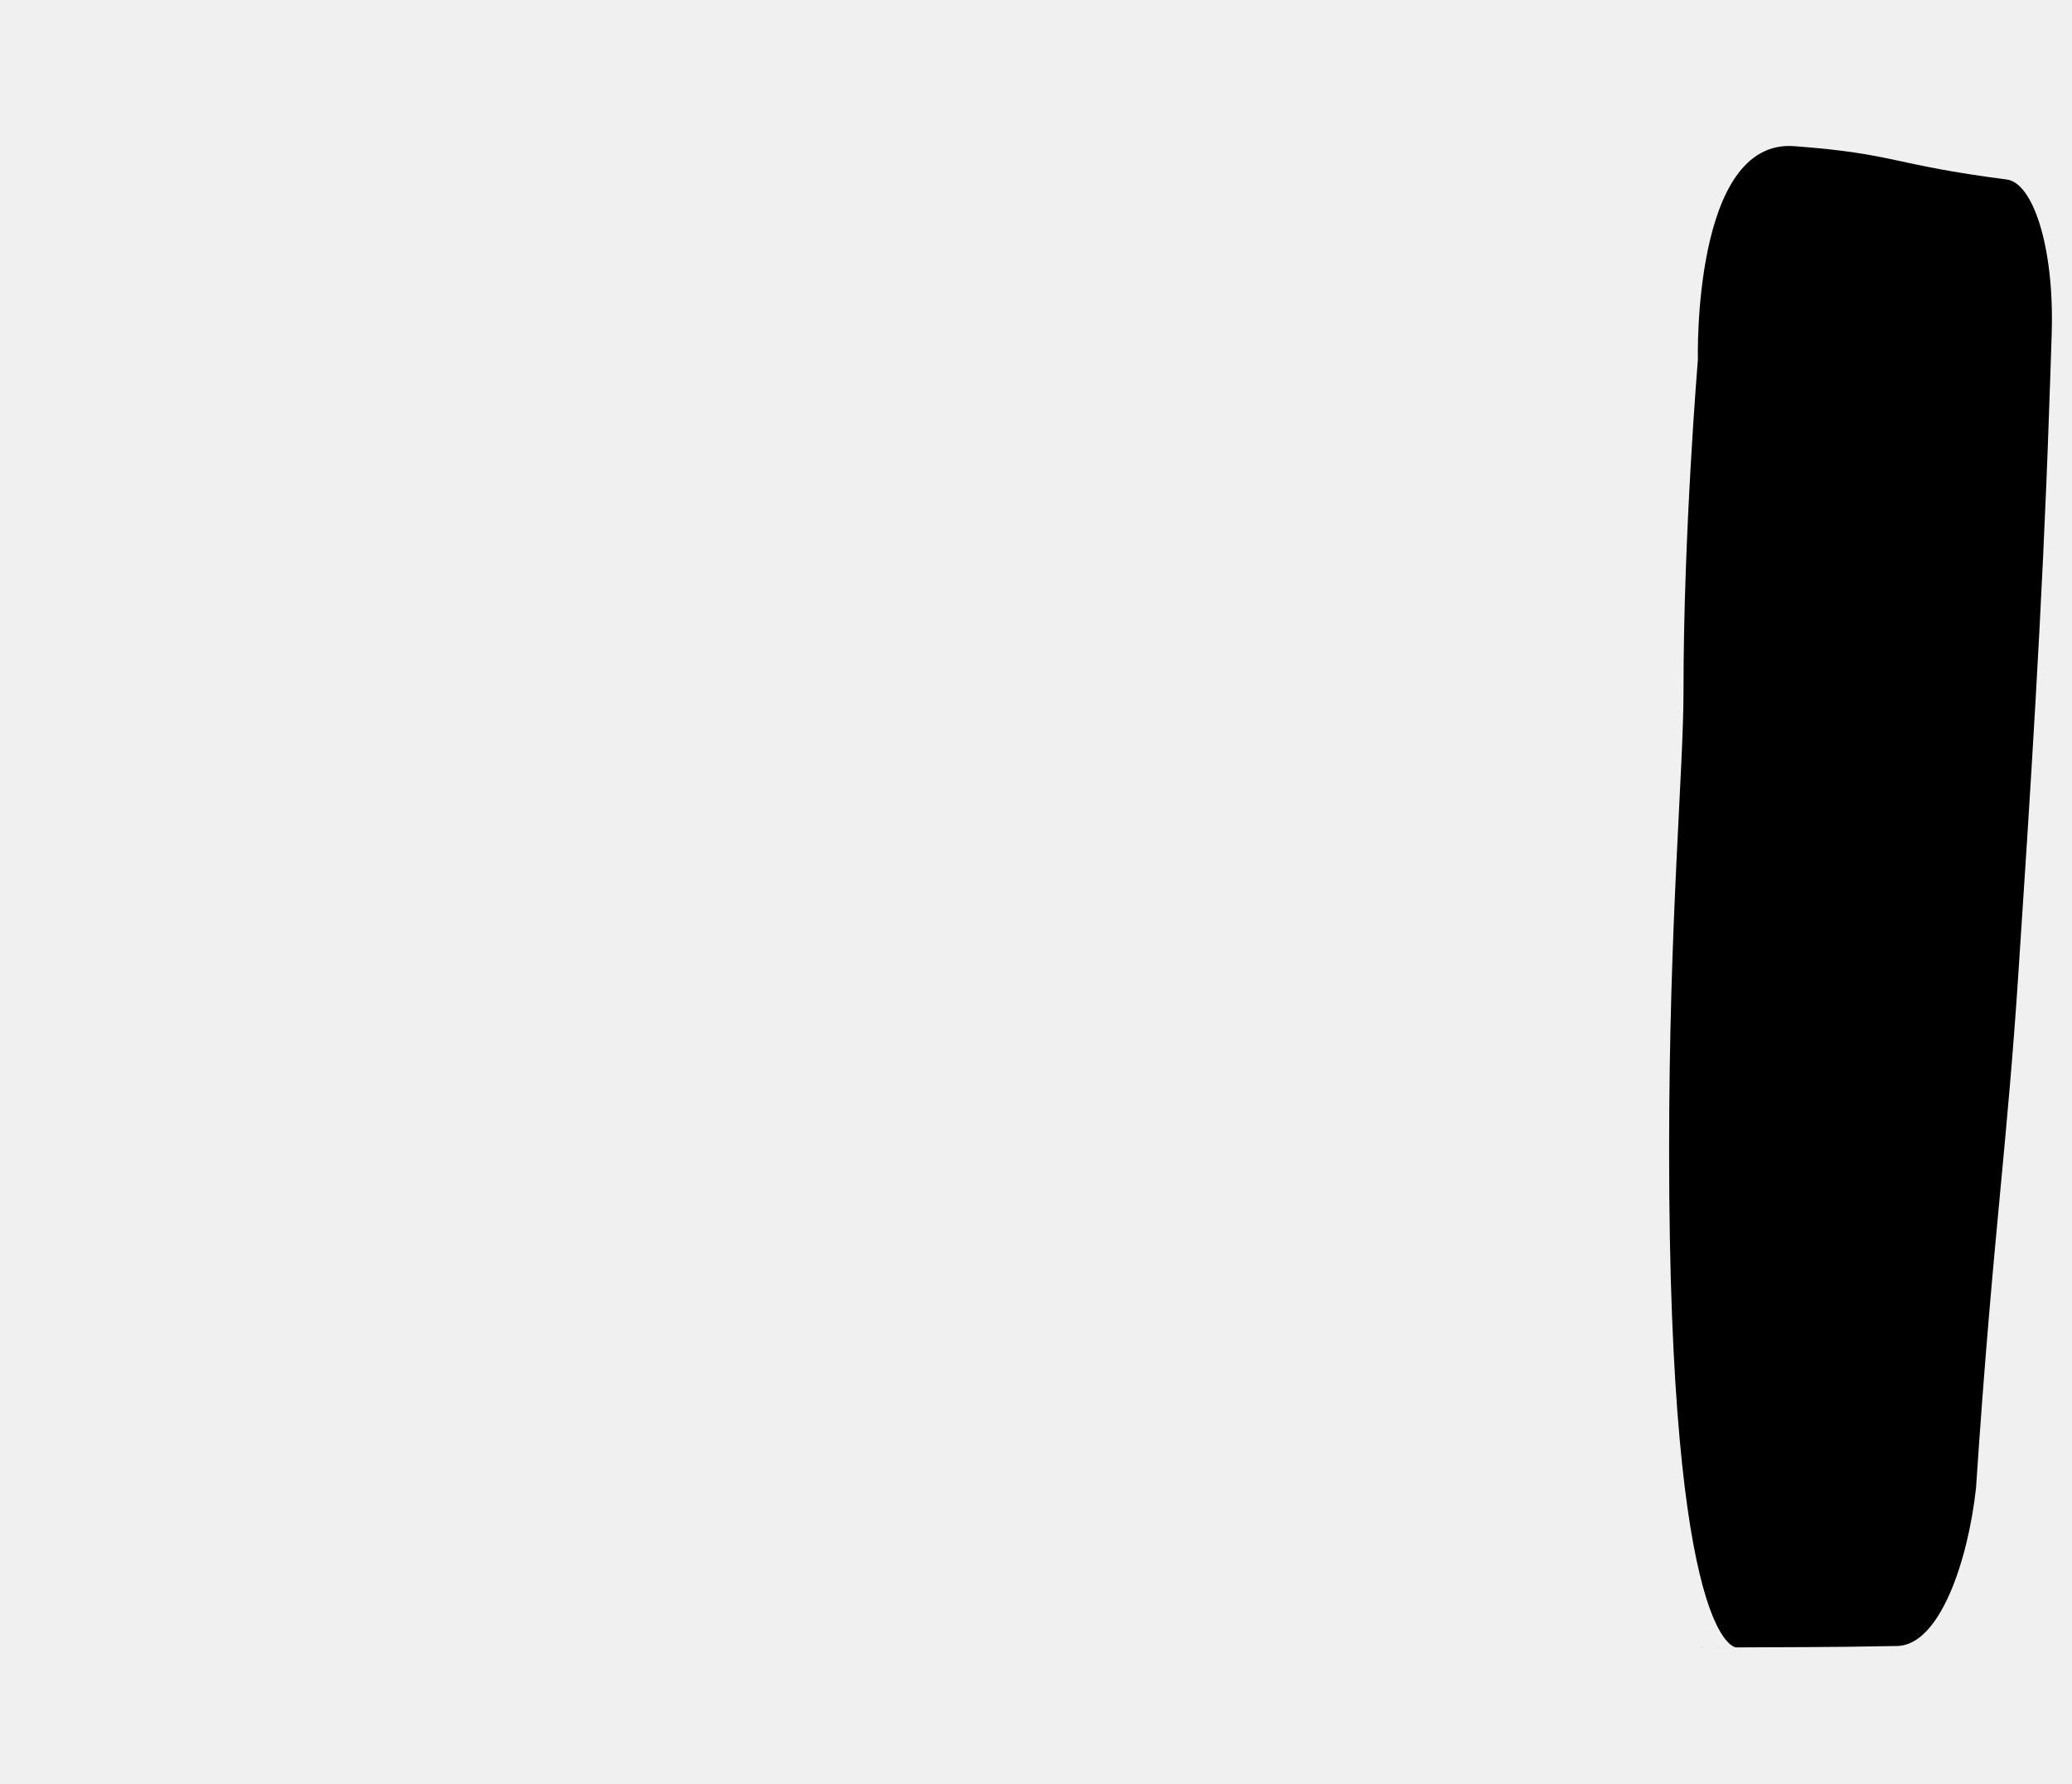
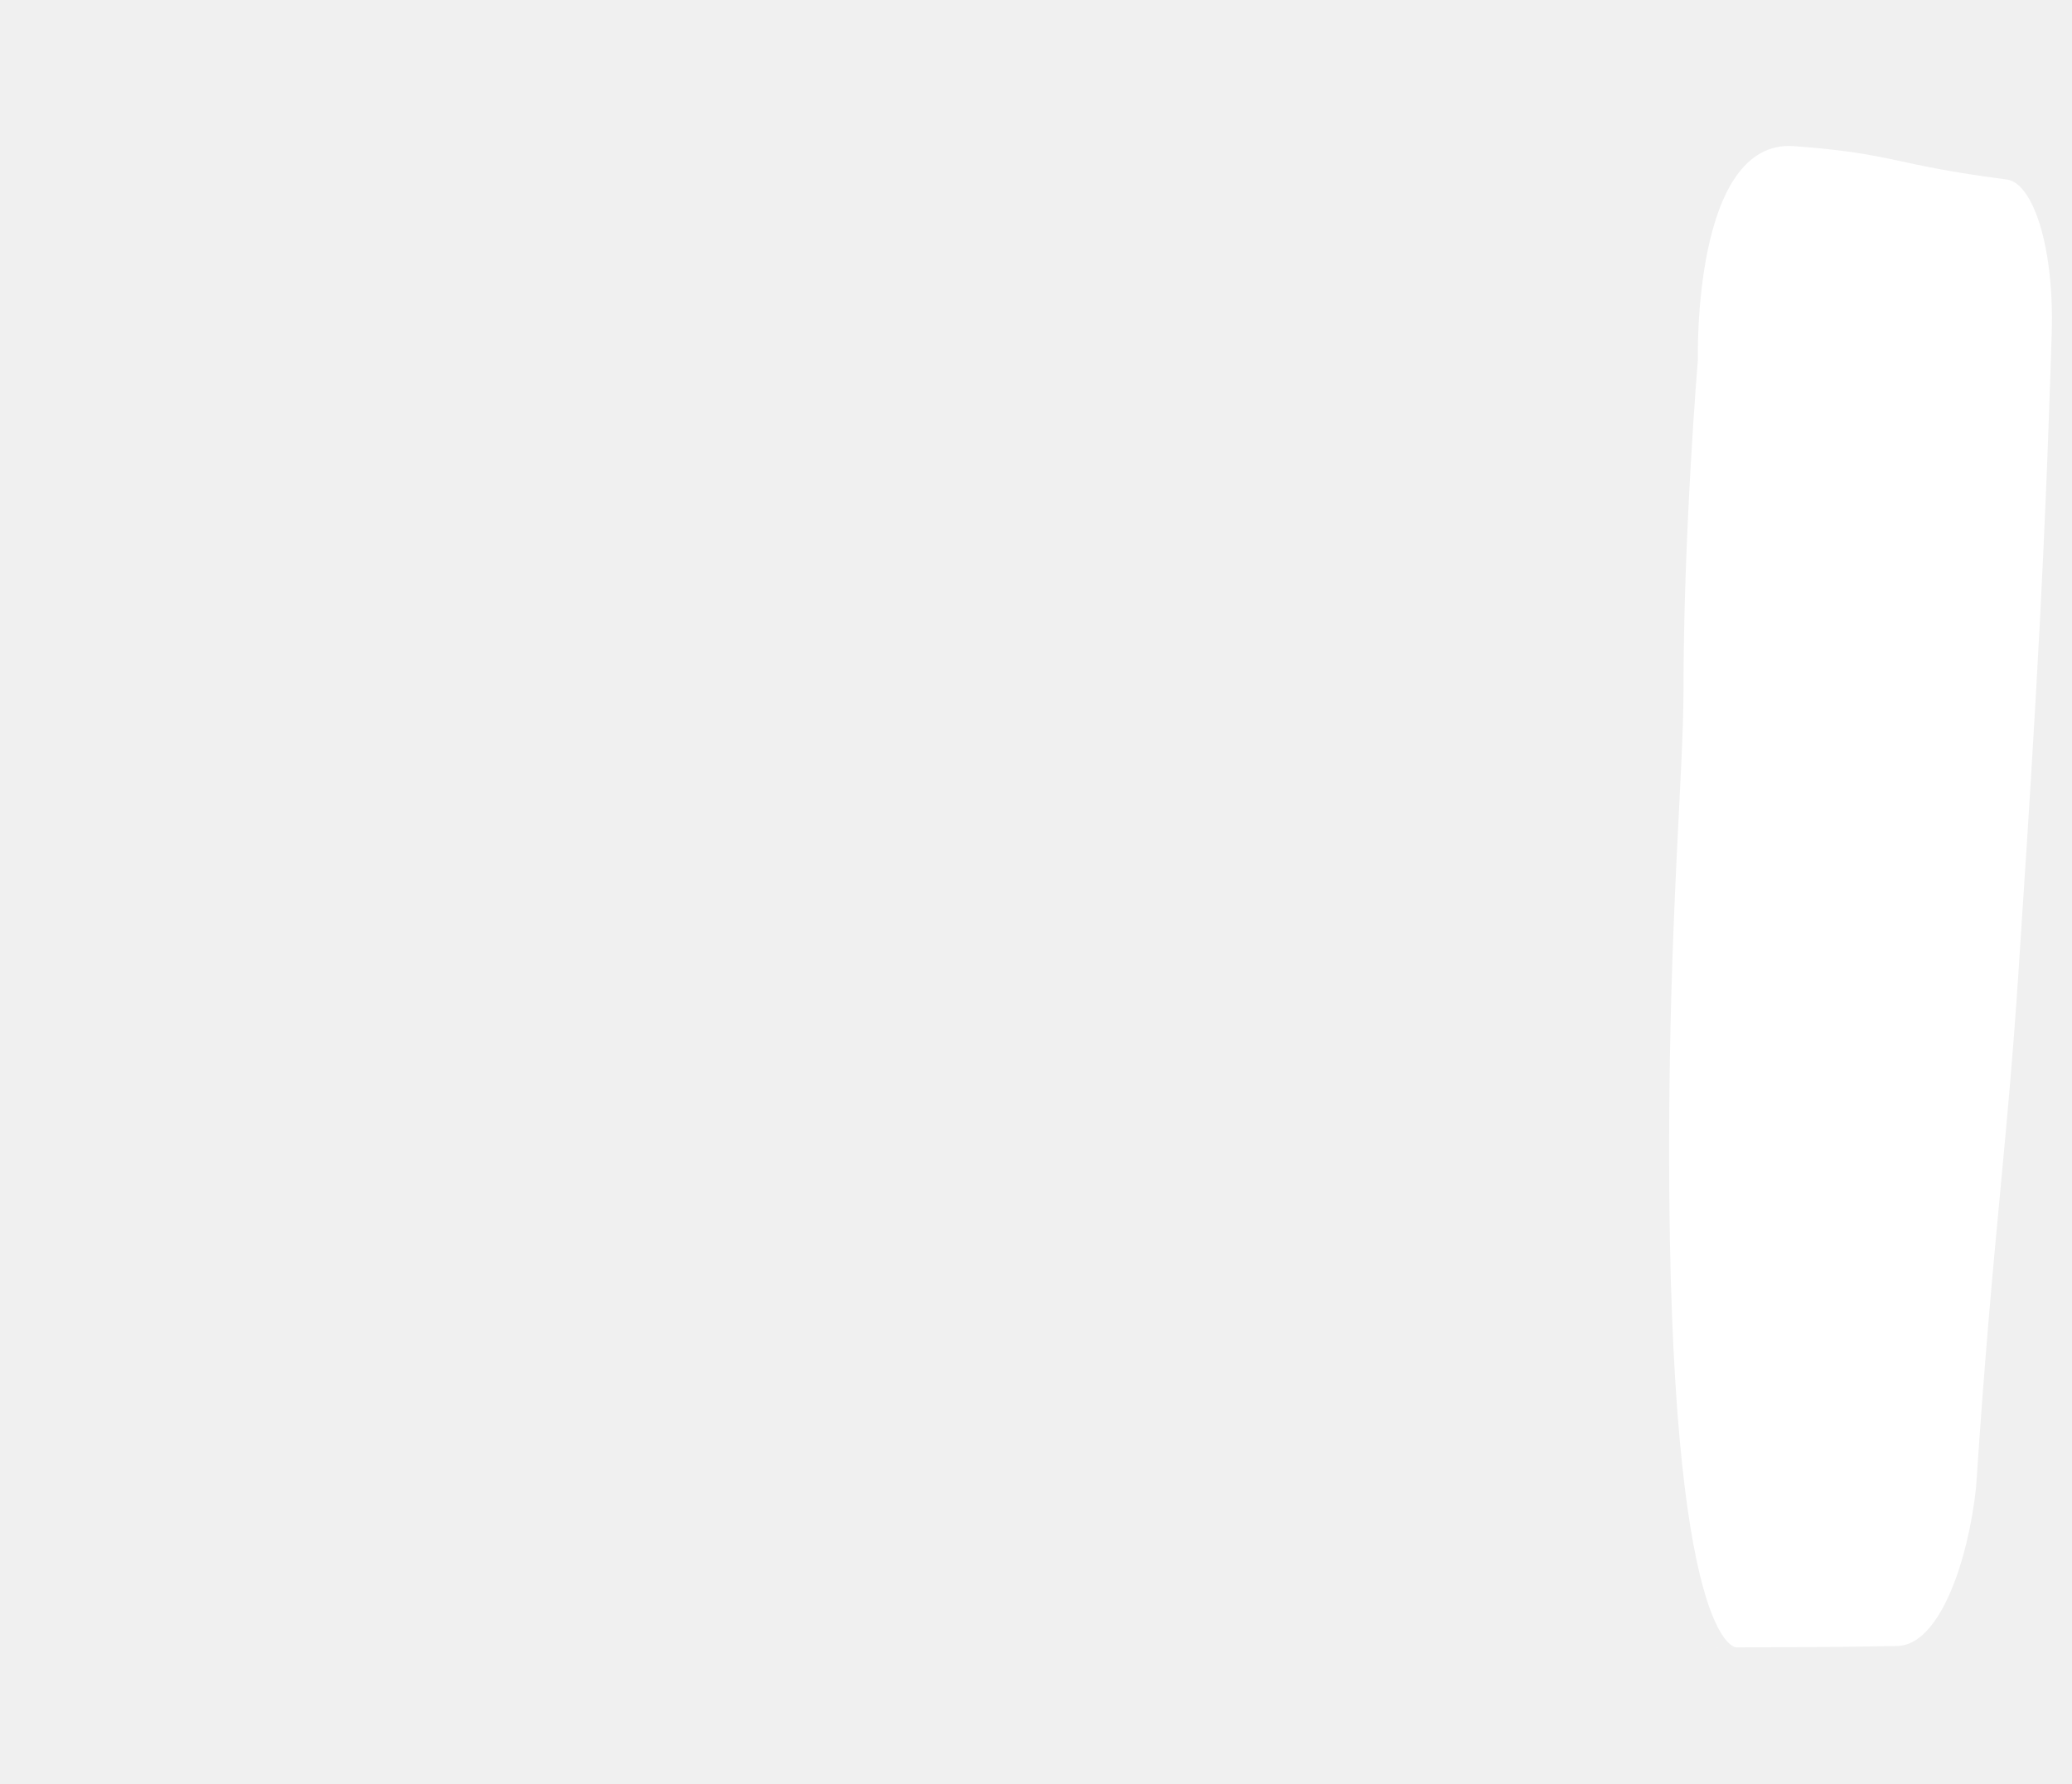
<svg xmlns="http://www.w3.org/2000/svg" preserveAspectRatio="none" viewBox="0 0 72 62">
-   <path d="M69.734 6.239C65.698 5.716 65.886 5.344 62.344 5.08C58.802 4.817 59 12.5 59 12.5C59 12.5 58.5 18.5 58.5 24C58.5 26.827 58 32 58 40C58 57.328 60.337 57.259 60.337 57.259C60.39 57.259 56.304 57.273 60.5 57.258C64.695 57.244 64.427 57.231 65.906 57.21C67.406 57.21 68.394 54.223 68.665 51.714C68.971 47.111 69.256 44.073 69.518 41.288C69.74 38.922 69.945 36.739 70.13 33.934C70.535 27.828 70.969 21.172 71.204 14.274C71.207 14.168 71.213 14.017 71.219 13.831C71.239 13.293 71.269 12.46 71.296 11.55C71.382 8.561 70.639 6.356 69.734 6.239Z" fill="black" />
+   <path d="M69.734 6.239C65.698 5.716 65.886 5.344 62.344 5.08C58.802 4.817 59 12.5 59 12.5C59 12.5 58.5 18.5 58.5 24C58.5 26.827 58 32 58 40C58 57.328 60.337 57.259 60.337 57.259C60.39 57.259 56.304 57.273 60.5 57.258C64.695 57.244 64.427 57.231 65.906 57.21C67.406 57.21 68.394 54.223 68.665 51.714C68.971 47.111 69.256 44.073 69.518 41.288C69.74 38.922 69.945 36.739 70.13 33.934C70.535 27.828 70.969 21.172 71.204 14.274C71.207 14.168 71.213 14.017 71.219 13.831C71.239 13.293 71.269 12.46 71.296 11.55C71.382 8.561 70.639 6.356 69.734 6.239Z" fill="white" />
</svg>
